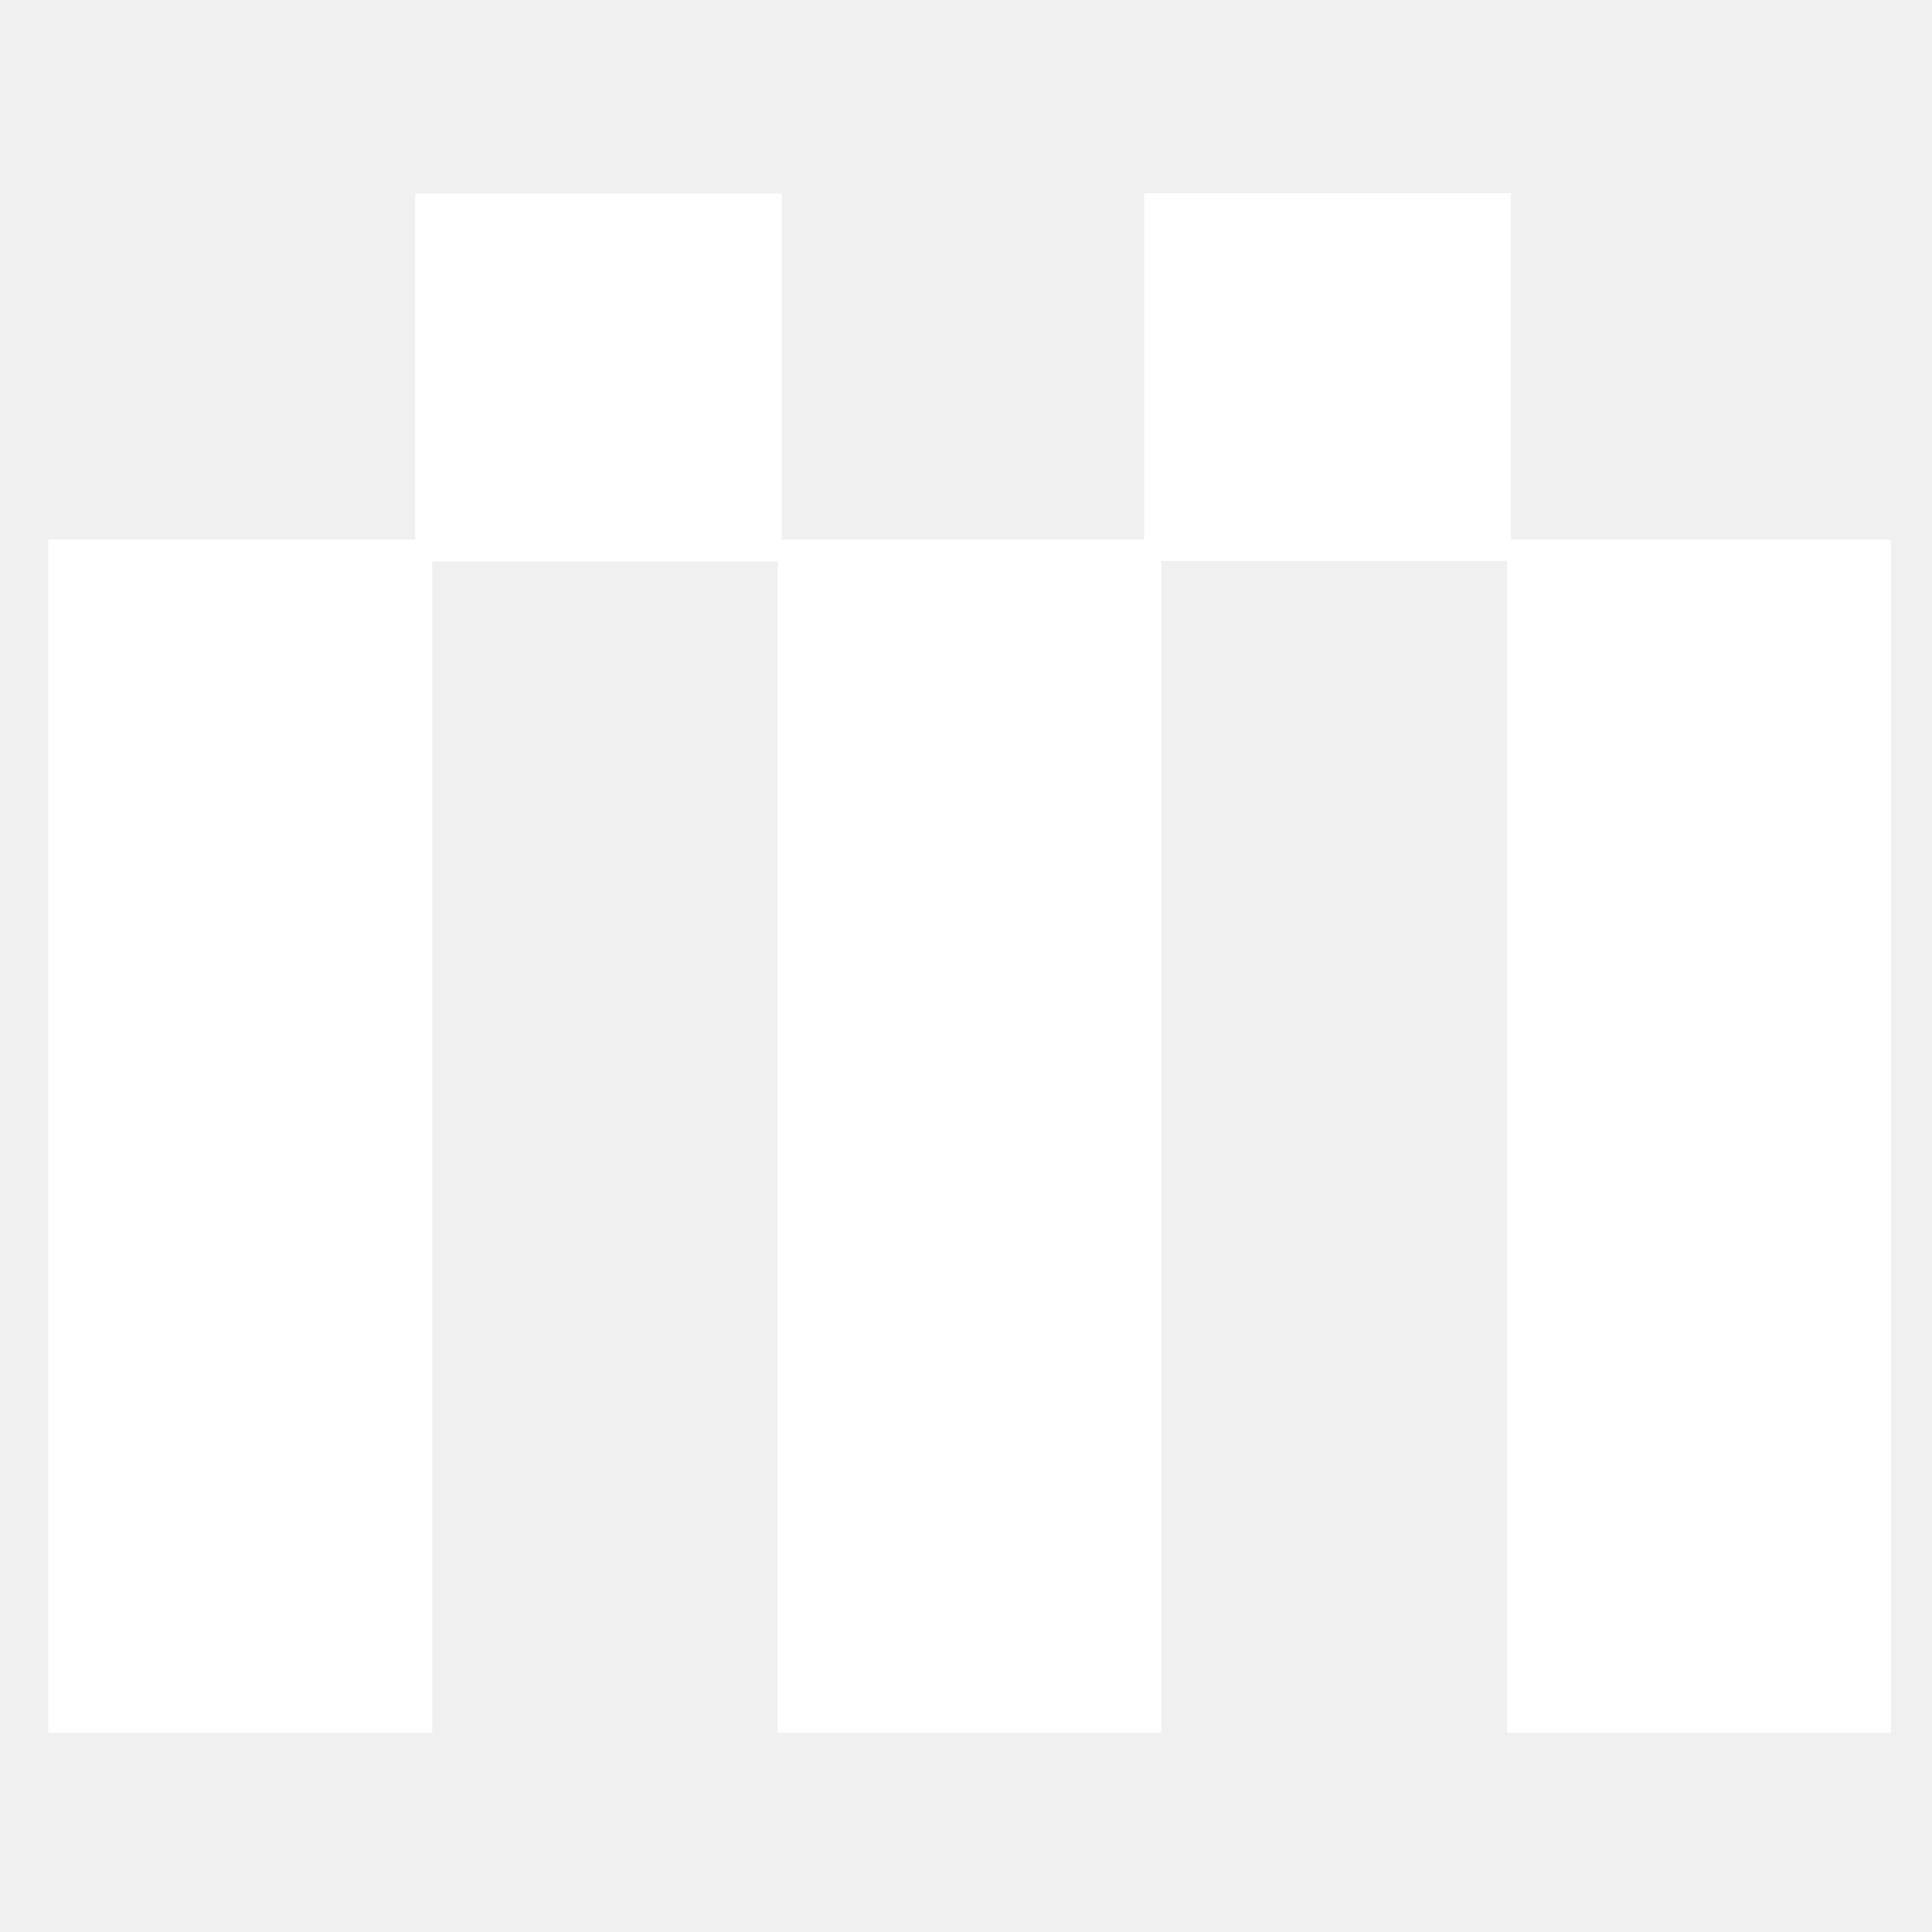
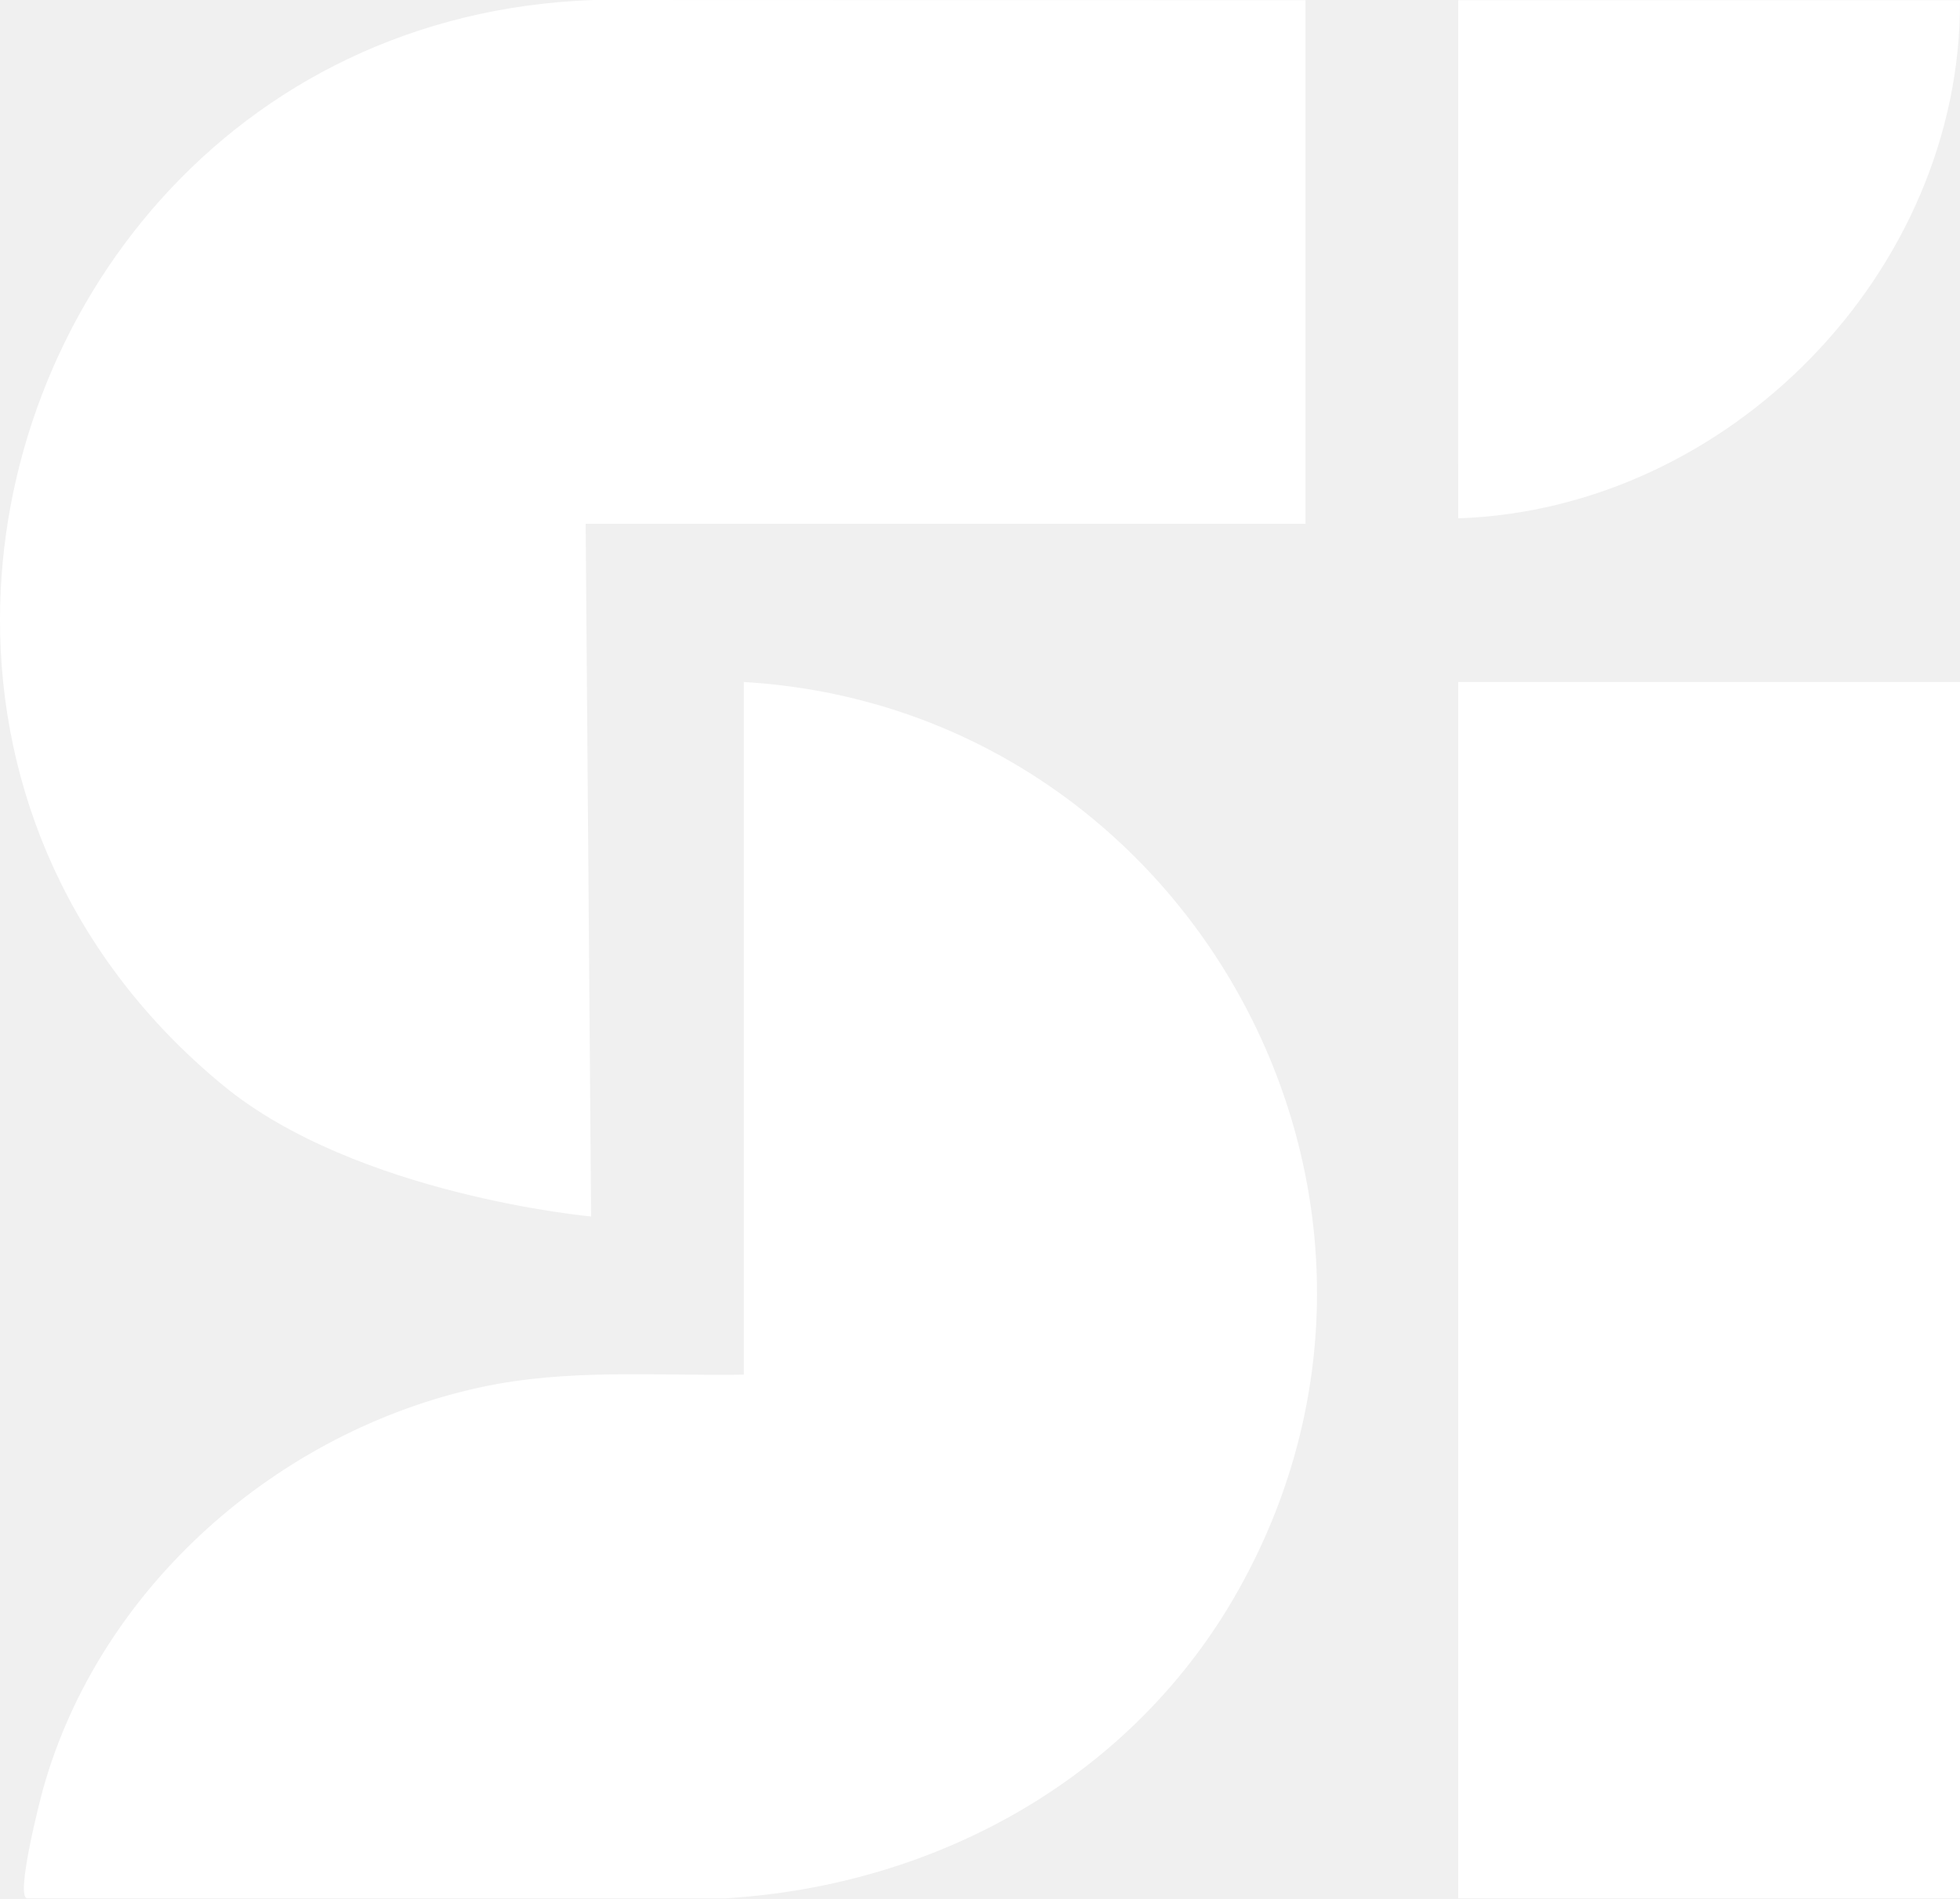
- <svg xmlns="http://www.w3.org/2000/svg" width="38" height="38" viewBox="0 0 38 38" fill="none">
-   <g clip-path="url(#clip0_6644_12)">
-     <mask id="mask0_6644_12" style="mask-type:alpha" maskUnits="userSpaceOnUse" x="0" y="0" width="38" height="38">
-       <path d="M38 0H0V38H38V0Z" fill="#D9D9D9" />
-     </mask>
-     <g mask="url(#mask0_6644_12)">
-       <path fill-rule="evenodd" clip-rule="evenodd" d="M22.846 11.032V34.081H15.296V11.04H8.502V34.081H0.951V10.613H8.165V3.808H15.378V10.613H22.505V3.8H29.718V10.614H37.192V34.081H29.642V11.032H22.846Z" fill="white" />
-     </g>
-   </g>
+ <svg xmlns="http://www.w3.org/2000/svg" id="Layer_1" data-name="Layer 1" viewBox="0 0 1012.05 980.14">
  <defs>
-     <clipPath id="clip0_6644_12">
-       <rect width="38" height="38" fill="white" />
-     </clipPath>
+     <style>
+       .cls-1 {
+         fill: #fff;
+       }
+     </style>
  </defs>
+   <path class="cls-1" d="M305.22,628.08l-2.82-357.63h371.71V.12l-367.6-.12C119.37,6.56.28,161.06,0,319.6c-.15,86.99,35.46,175.18,115.23,240.82,68.79,56.6,190,67.67,190,67.67h-.01Z" />
+   <path class="cls-1" d="M384.07,352.12c229.52,13.61,369.3,264.97,255.69,468.3-54.17,96.95-155.38,153.14-265.43,159.72H13.99c-6.08-.82,6.42-49.89,8.23-56.37,29.14-104.22,121.11-184.89,226.11-207.55,44.86-9.68,90.14-5.79,135.74-6.47v-357.63h0Z" />
+   <rect class="cls-1" x="752.97" y="352.12" width="259.08" height="628.02" />
+   <path class="cls-1" d="M752.97.12h259.08c.75,140.22-119.32,262.77-259.08,267.5-.16-5.01,0-267.5,0-267.5Z" />
</svg>
